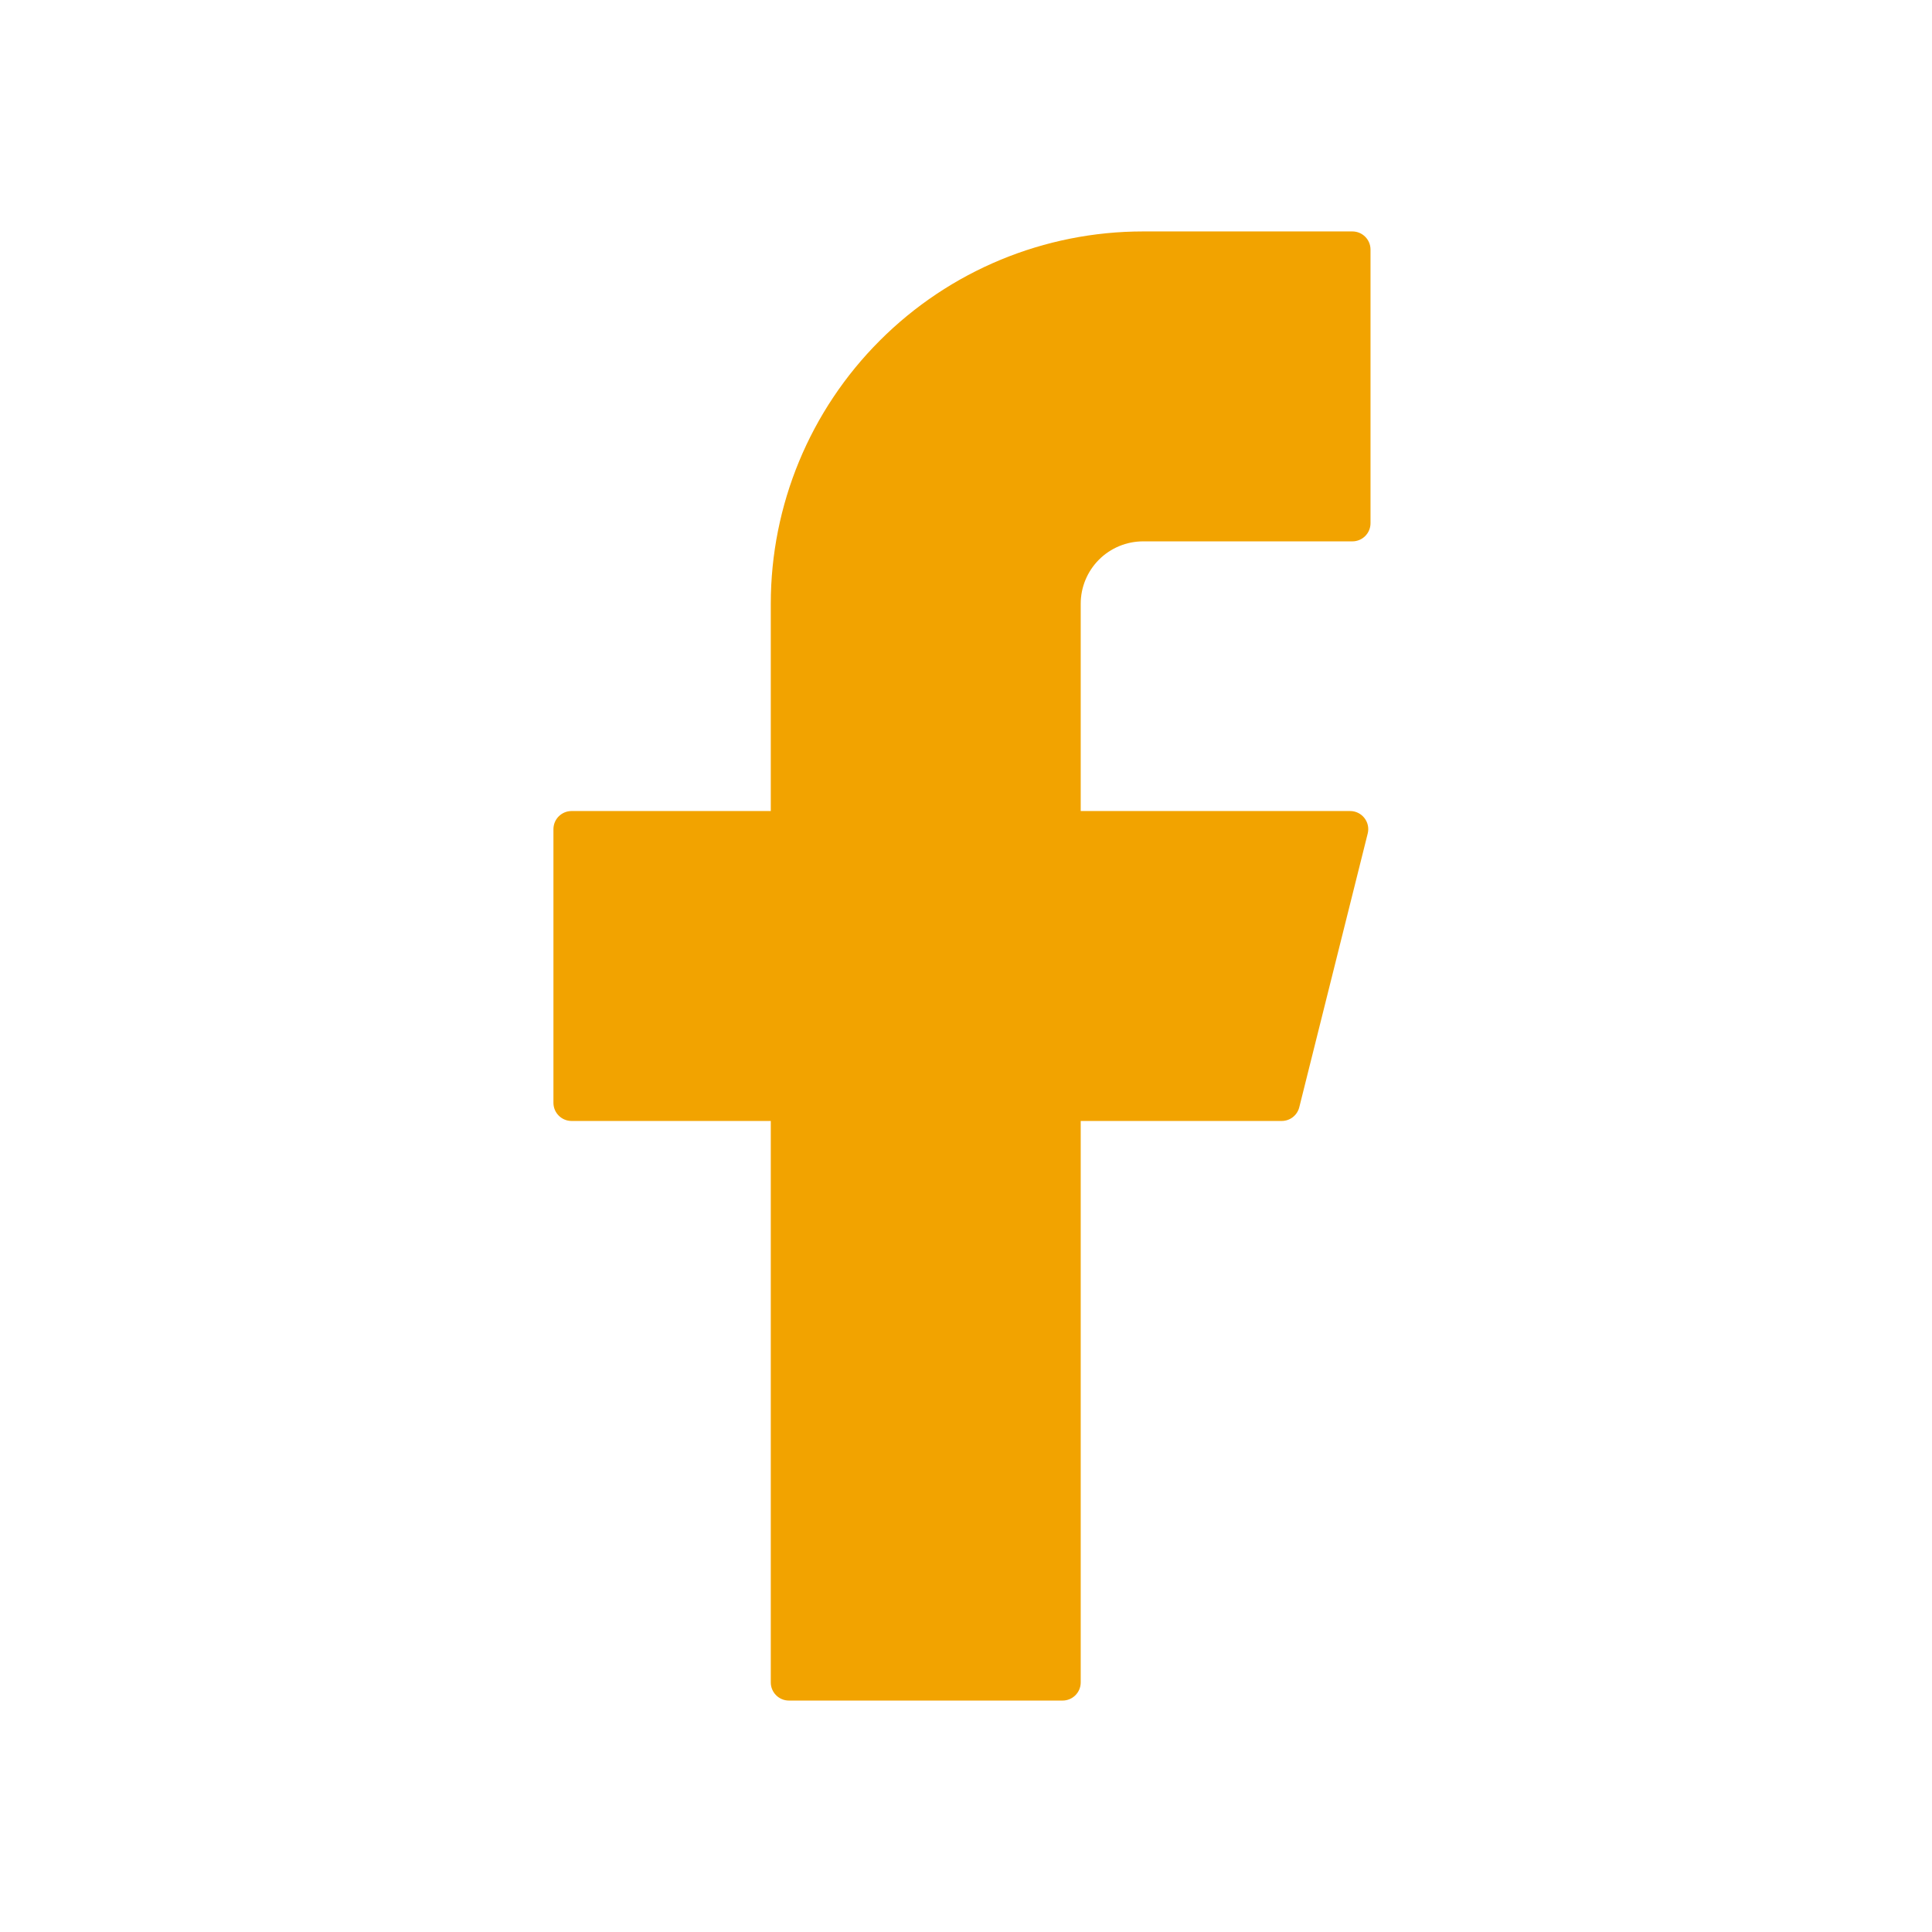
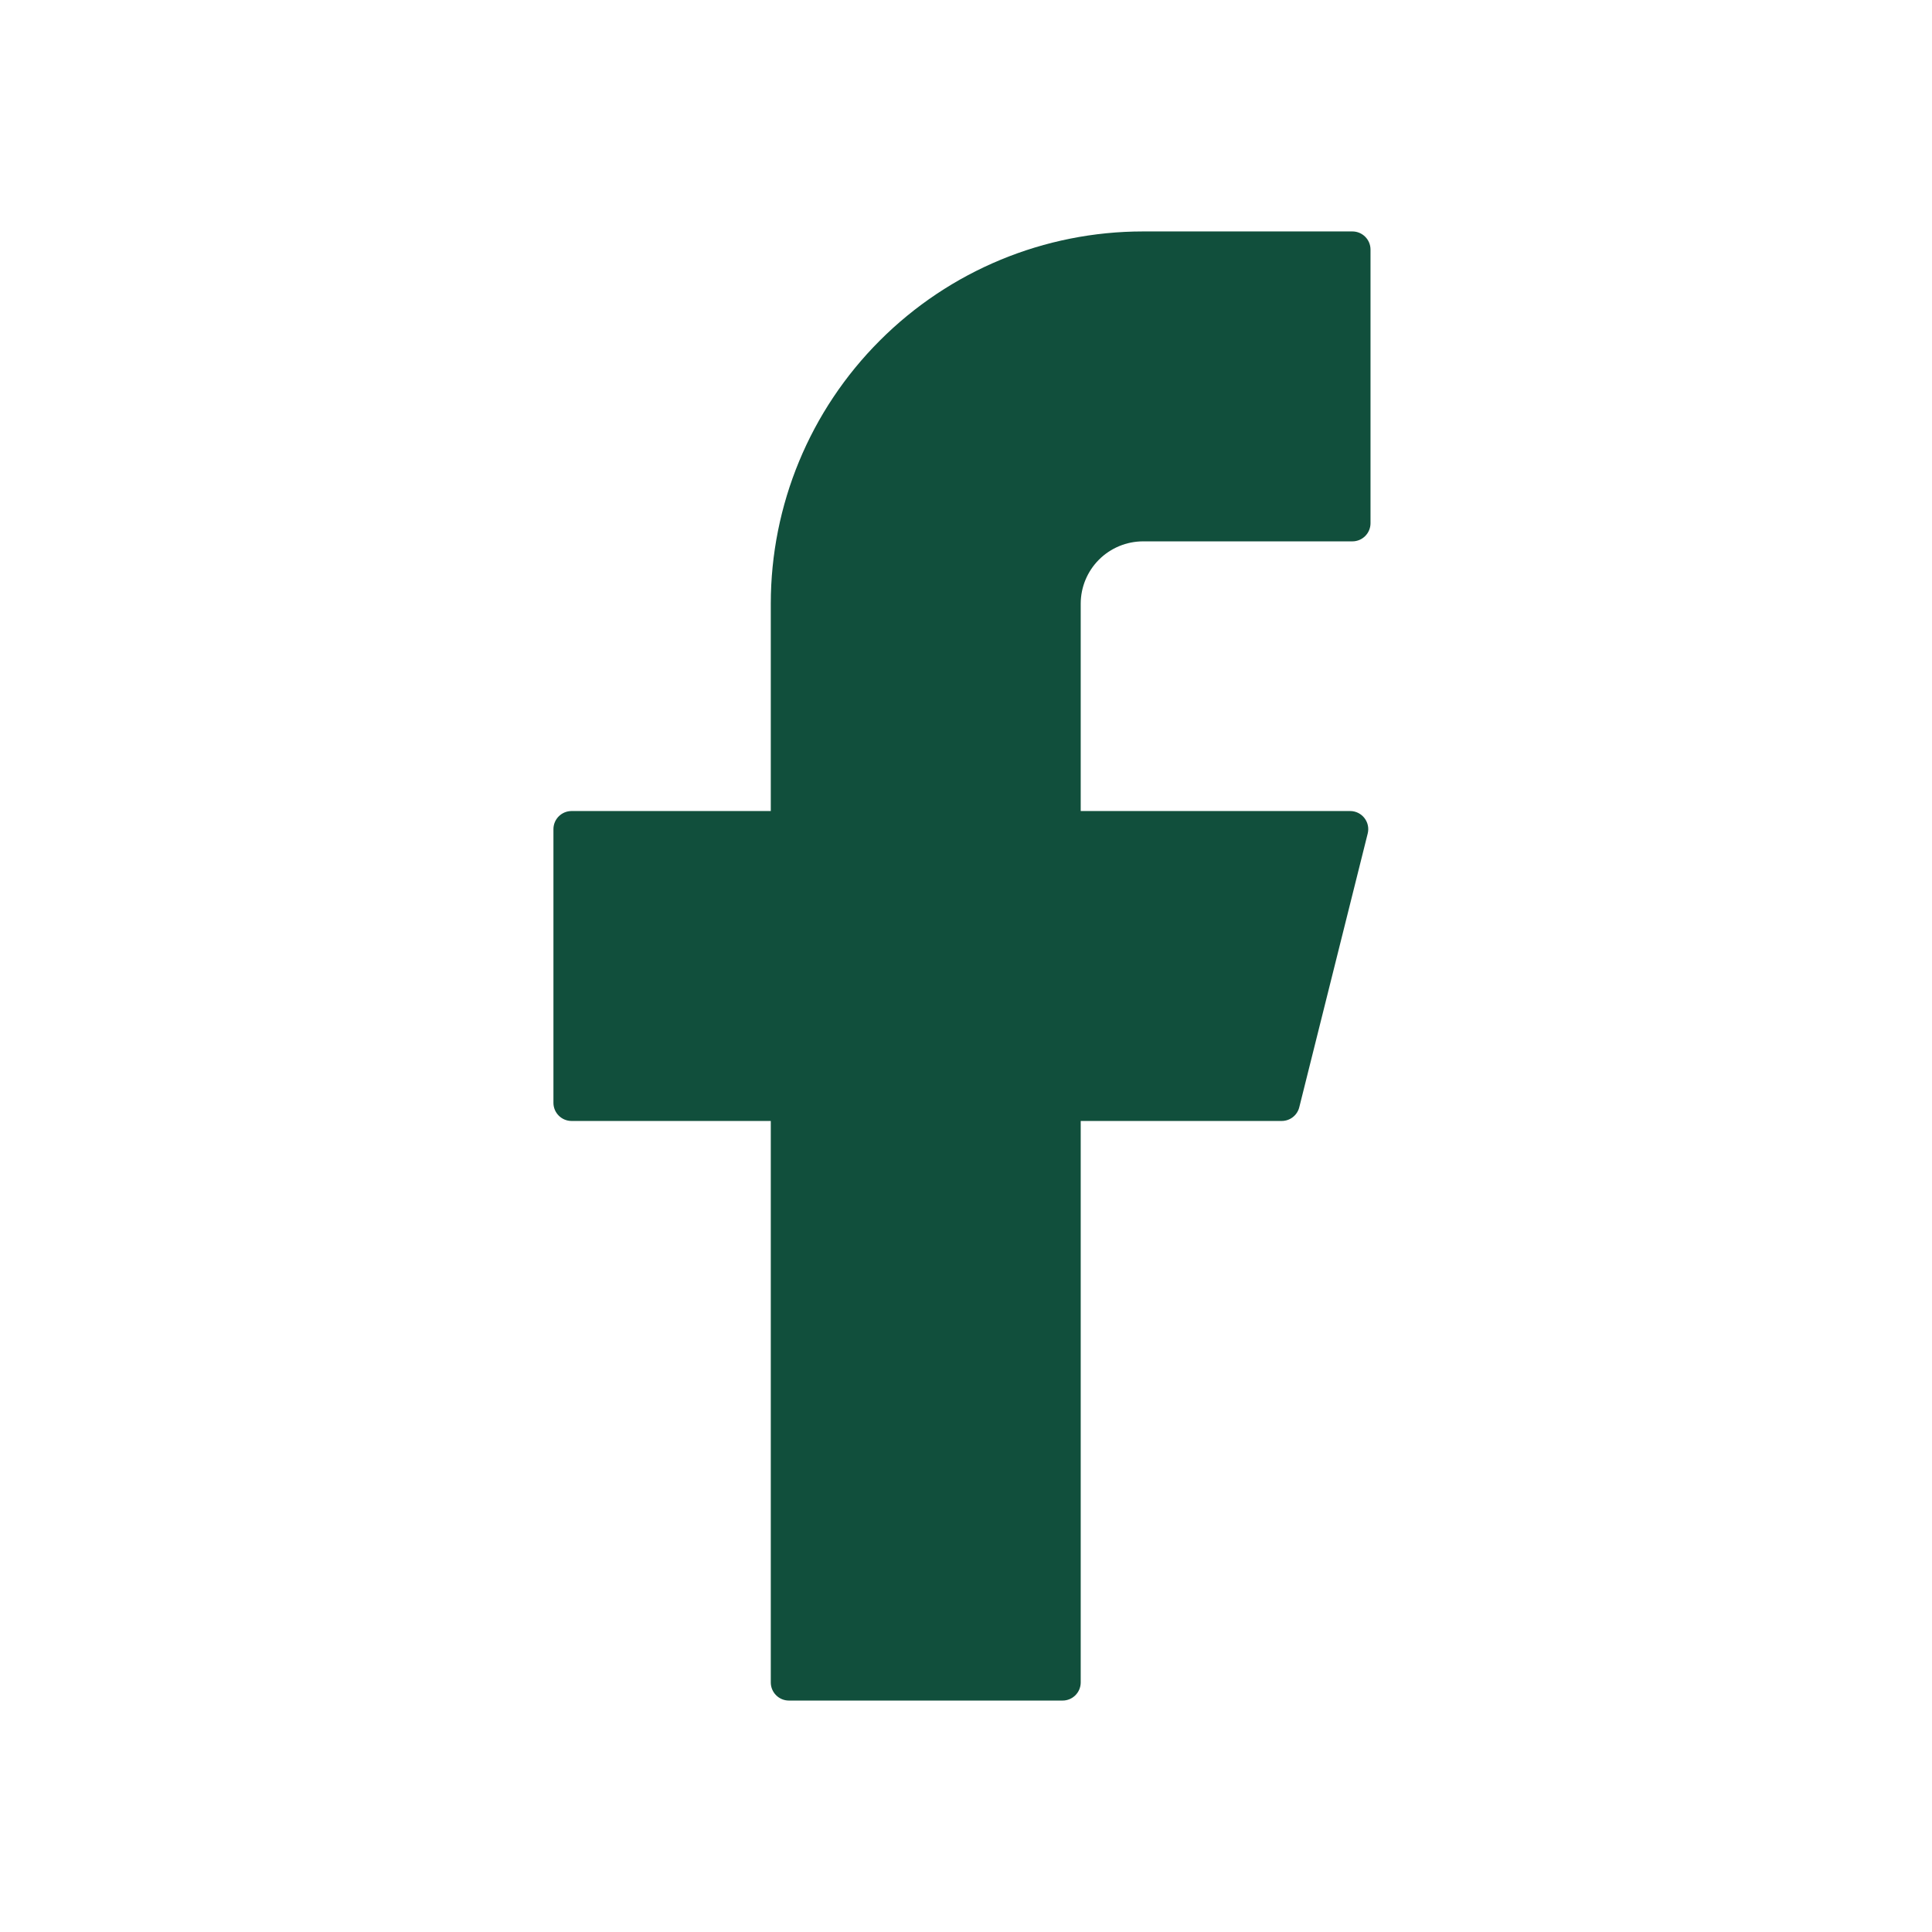
<svg xmlns="http://www.w3.org/2000/svg" width="24" height="24" viewBox="0 0 24 24" fill="none">
-   <path d="M14.2 2.875C12.973 2.875 11.797 3.362 10.93 4.23C10.062 5.097 9.575 6.273 9.575 7.5V10.075H7.1C6.976 10.075 6.875 10.176 6.875 10.3V13.7C6.875 13.824 6.976 13.925 7.1 13.925H9.575V20.9C9.575 21.024 9.676 21.125 9.8 21.125H13.2C13.324 21.125 13.425 21.024 13.425 20.9V13.925H15.922C16.025 13.925 16.115 13.855 16.14 13.755L16.99 10.355C17.026 10.213 16.918 10.075 16.772 10.075H13.425V7.5C13.425 7.294 13.507 7.097 13.652 6.952C13.797 6.807 13.995 6.725 14.2 6.725H16.8C16.924 6.725 17.025 6.624 17.025 6.5V3.1C17.025 2.976 16.924 2.875 16.8 2.875H14.2Z" fill="#F2A300" />
+   <path d="M14.2 2.875C12.973 2.875 11.797 3.362 10.93 4.23C10.062 5.097 9.575 6.273 9.575 7.5V10.075H7.1C6.976 10.075 6.875 10.176 6.875 10.3V13.7C6.875 13.824 6.976 13.925 7.1 13.925H9.575V20.9C9.575 21.024 9.676 21.125 9.8 21.125H13.2C13.324 21.125 13.425 21.024 13.425 20.9V13.925H15.922C16.025 13.925 16.115 13.855 16.14 13.755L16.99 10.355C17.026 10.213 16.918 10.075 16.772 10.075H13.425V7.5C13.425 7.294 13.507 7.097 13.652 6.952C13.797 6.807 13.995 6.725 14.2 6.725H16.8C16.924 6.725 17.025 6.624 17.025 6.5V3.1C17.025 2.976 16.924 2.875 16.8 2.875H14.2Z" fill="#114F3C" />
</svg>
